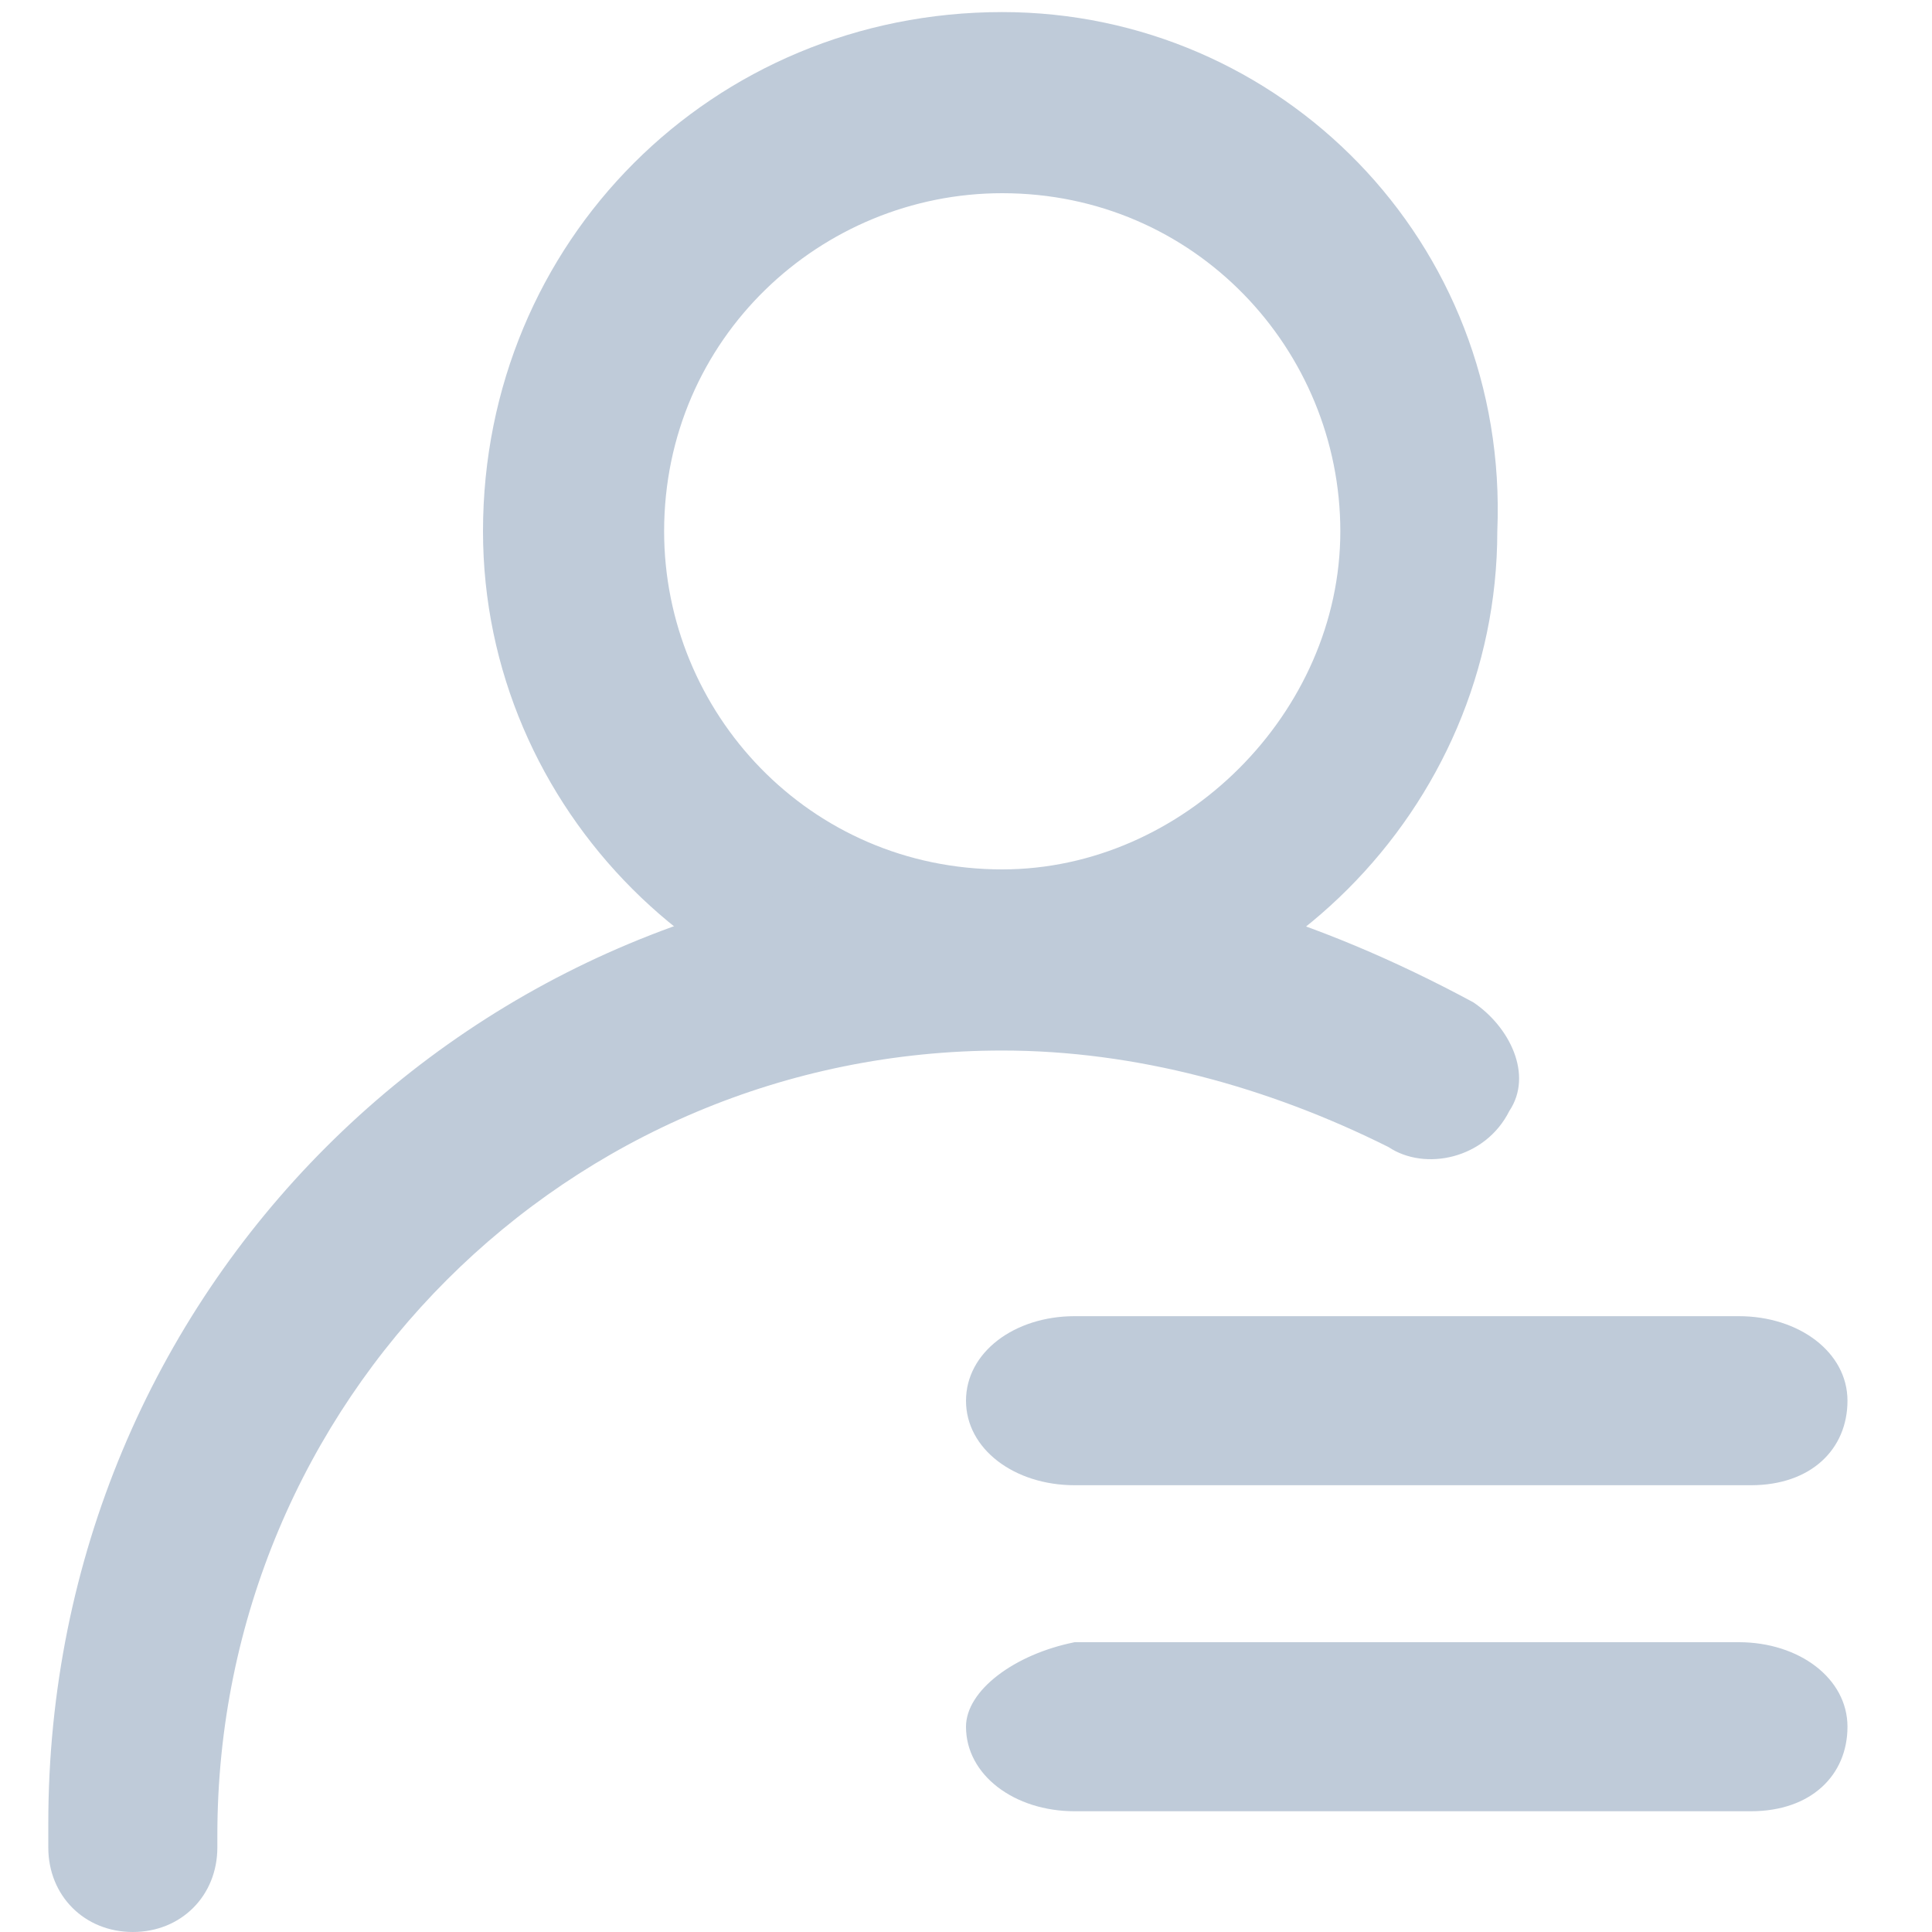
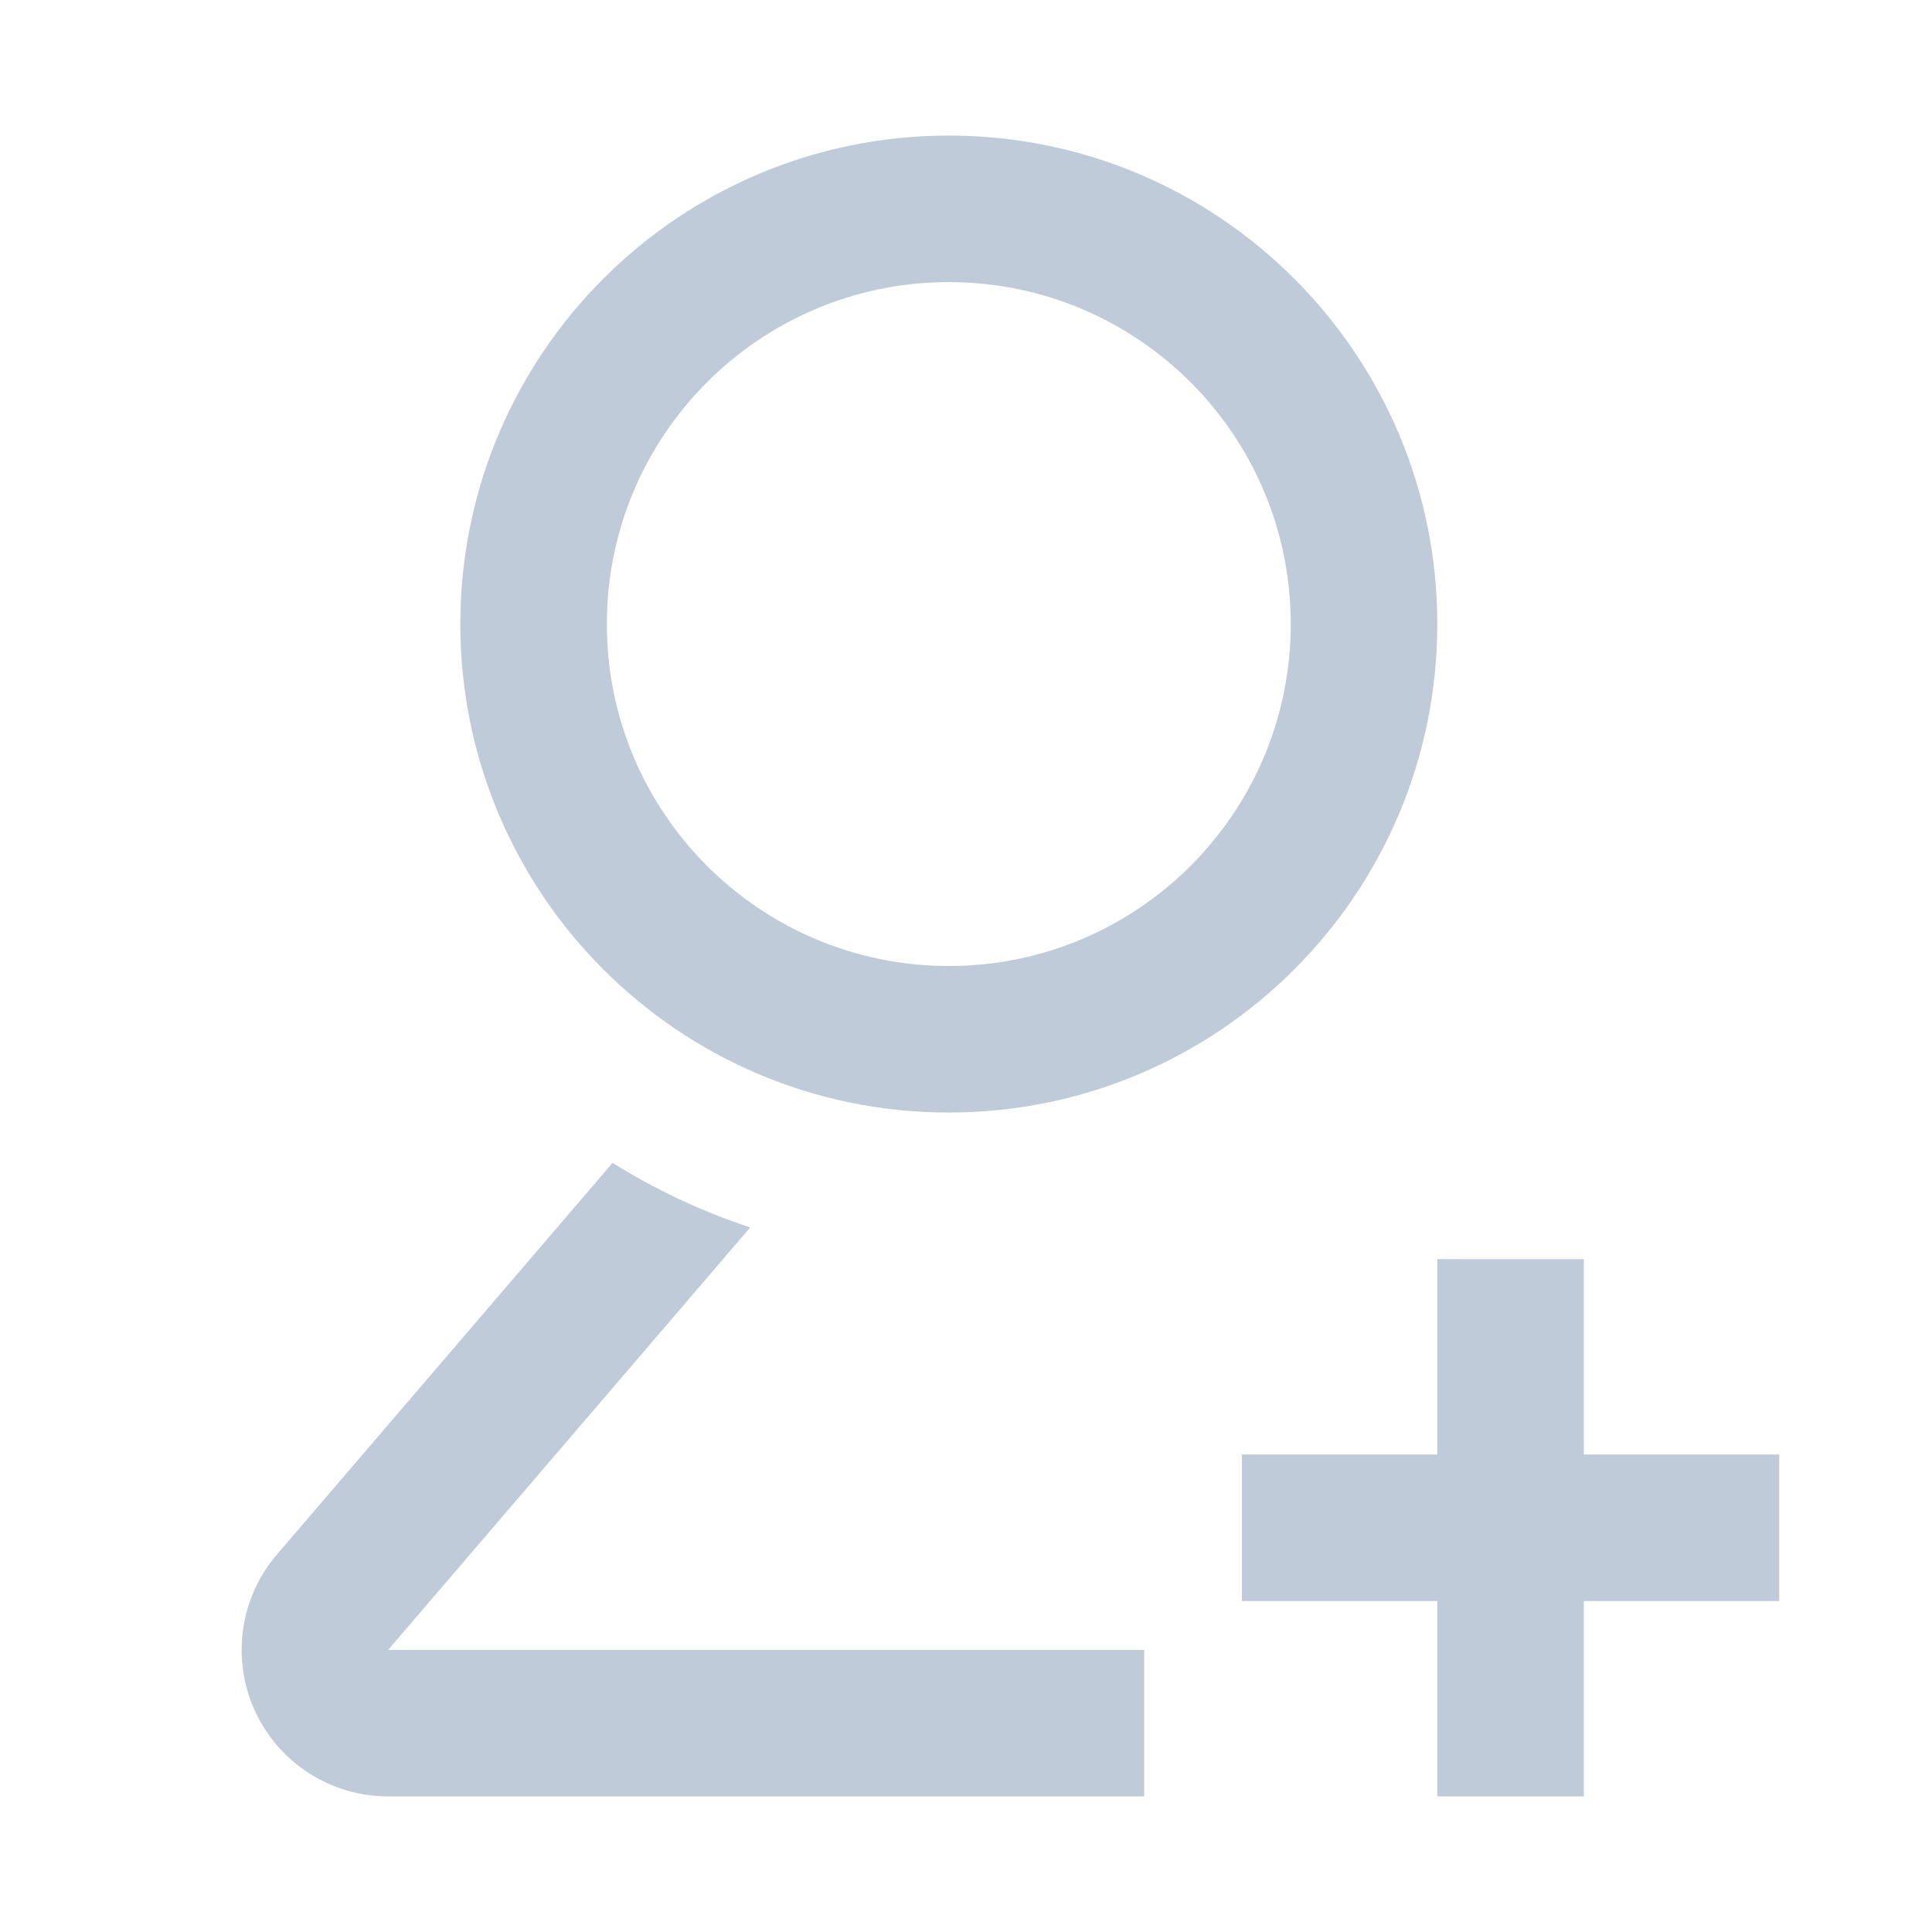
- <svg xmlns="http://www.w3.org/2000/svg" t="1616117961053" class="icon" viewBox="0 0 1024 1024" version="1.1" p-id="2605" width="200" height="200">
+ <svg xmlns="http://www.w3.org/2000/svg" t="1616640538388" class="icon" viewBox="0 0 1024 1024" version="1.1" p-id="5240" width="32" height="32">
  <defs>
    <style type="text/css" />
  </defs>
-   <path d="M364.8 294.4c0-6.4 0-6.4 0 0z m89.6 0zM819.2 620.8z m57.6-70.4c6.4 6.4 6.4 6.4 0 0 6.4 6.4 6.4 6.4 0 0zM531.2 6.4C377.6 6.4 256 128 256 281.6c0 147.2 121.6 268.8 268.8 268.8 147.2 0 268.8-121.6 268.8-268.8C800 128 678.4 6.4 531.2 6.4z m0 454.4c-102.4 0-179.2-83.2-179.2-179.2 0-102.4 83.2-179.2 179.2-179.2 102.4 0 179.2 83.2 179.2 179.2 0 96-83.2 179.2-179.2 179.2z" fill="#bfcbd9" p-id="2606" />
-   <path d="M780.8 531.2c0-6.4 0-6.4 0 0-83.2-44.8-166.4-70.4-249.6-70.4-281.6 0-505.6 224-505.6 505.6v12.8c0 25.6 19.2 44.8 44.8 44.8 25.6 0 44.8-19.2 44.8-44.8v-6.4c0-230.4 185.6-416 416-416 70.4 0 140.8 19.2 204.8 51.2 19.2 12.8 51.2 6.4 64-19.2 12.8-19.2 0-44.8-19.2-57.6z" fill="#bfcbd9" p-id="2607" />
-   <path d="M979.2 742.4c0-25.6-25.6-44.8-57.6-44.8H569.6c-32 0-57.6 19.2-57.6 44.8 0 25.6 25.6 44.8 57.6 44.8h358.4c32 0 51.2-19.2 51.2-44.8zM979.2 915.2c0-25.6-25.6-44.8-57.6-44.8H569.6c-32 6.4-57.6 25.6-57.6 44.8 0 25.6 25.6 44.8 57.6 44.8h358.4c32 0 51.2-19.2 51.2-44.8z" fill="#bfcbd9" p-id="2608" />
+   <path d="M146.758 823.932L324.679 616.34a336.207 336.207 0 0 0 72.96 34.227L205.737 874.471h400.711v77.672H205.737a77.672 77.672 0 0 1-58.98-128.211L324.68 616.34z m692.707-156.587v103.563h103.563v77.672H839.465v103.563h-77.672V848.58H658.23v-77.672h103.563V667.345h77.672zM502.885 71.857c142.995 0 258.908 115.913 258.908 258.908S645.88 589.672 502.885 589.672 243.977 473.76 243.977 330.765 359.89 71.857 502.885 71.857z m0 77.672a181.235 181.235 0 1 0 0 362.471 181.235 181.235 0 0 0 0-362.47z" p-id="5241" fill="#bfcbd9" />
</svg>
